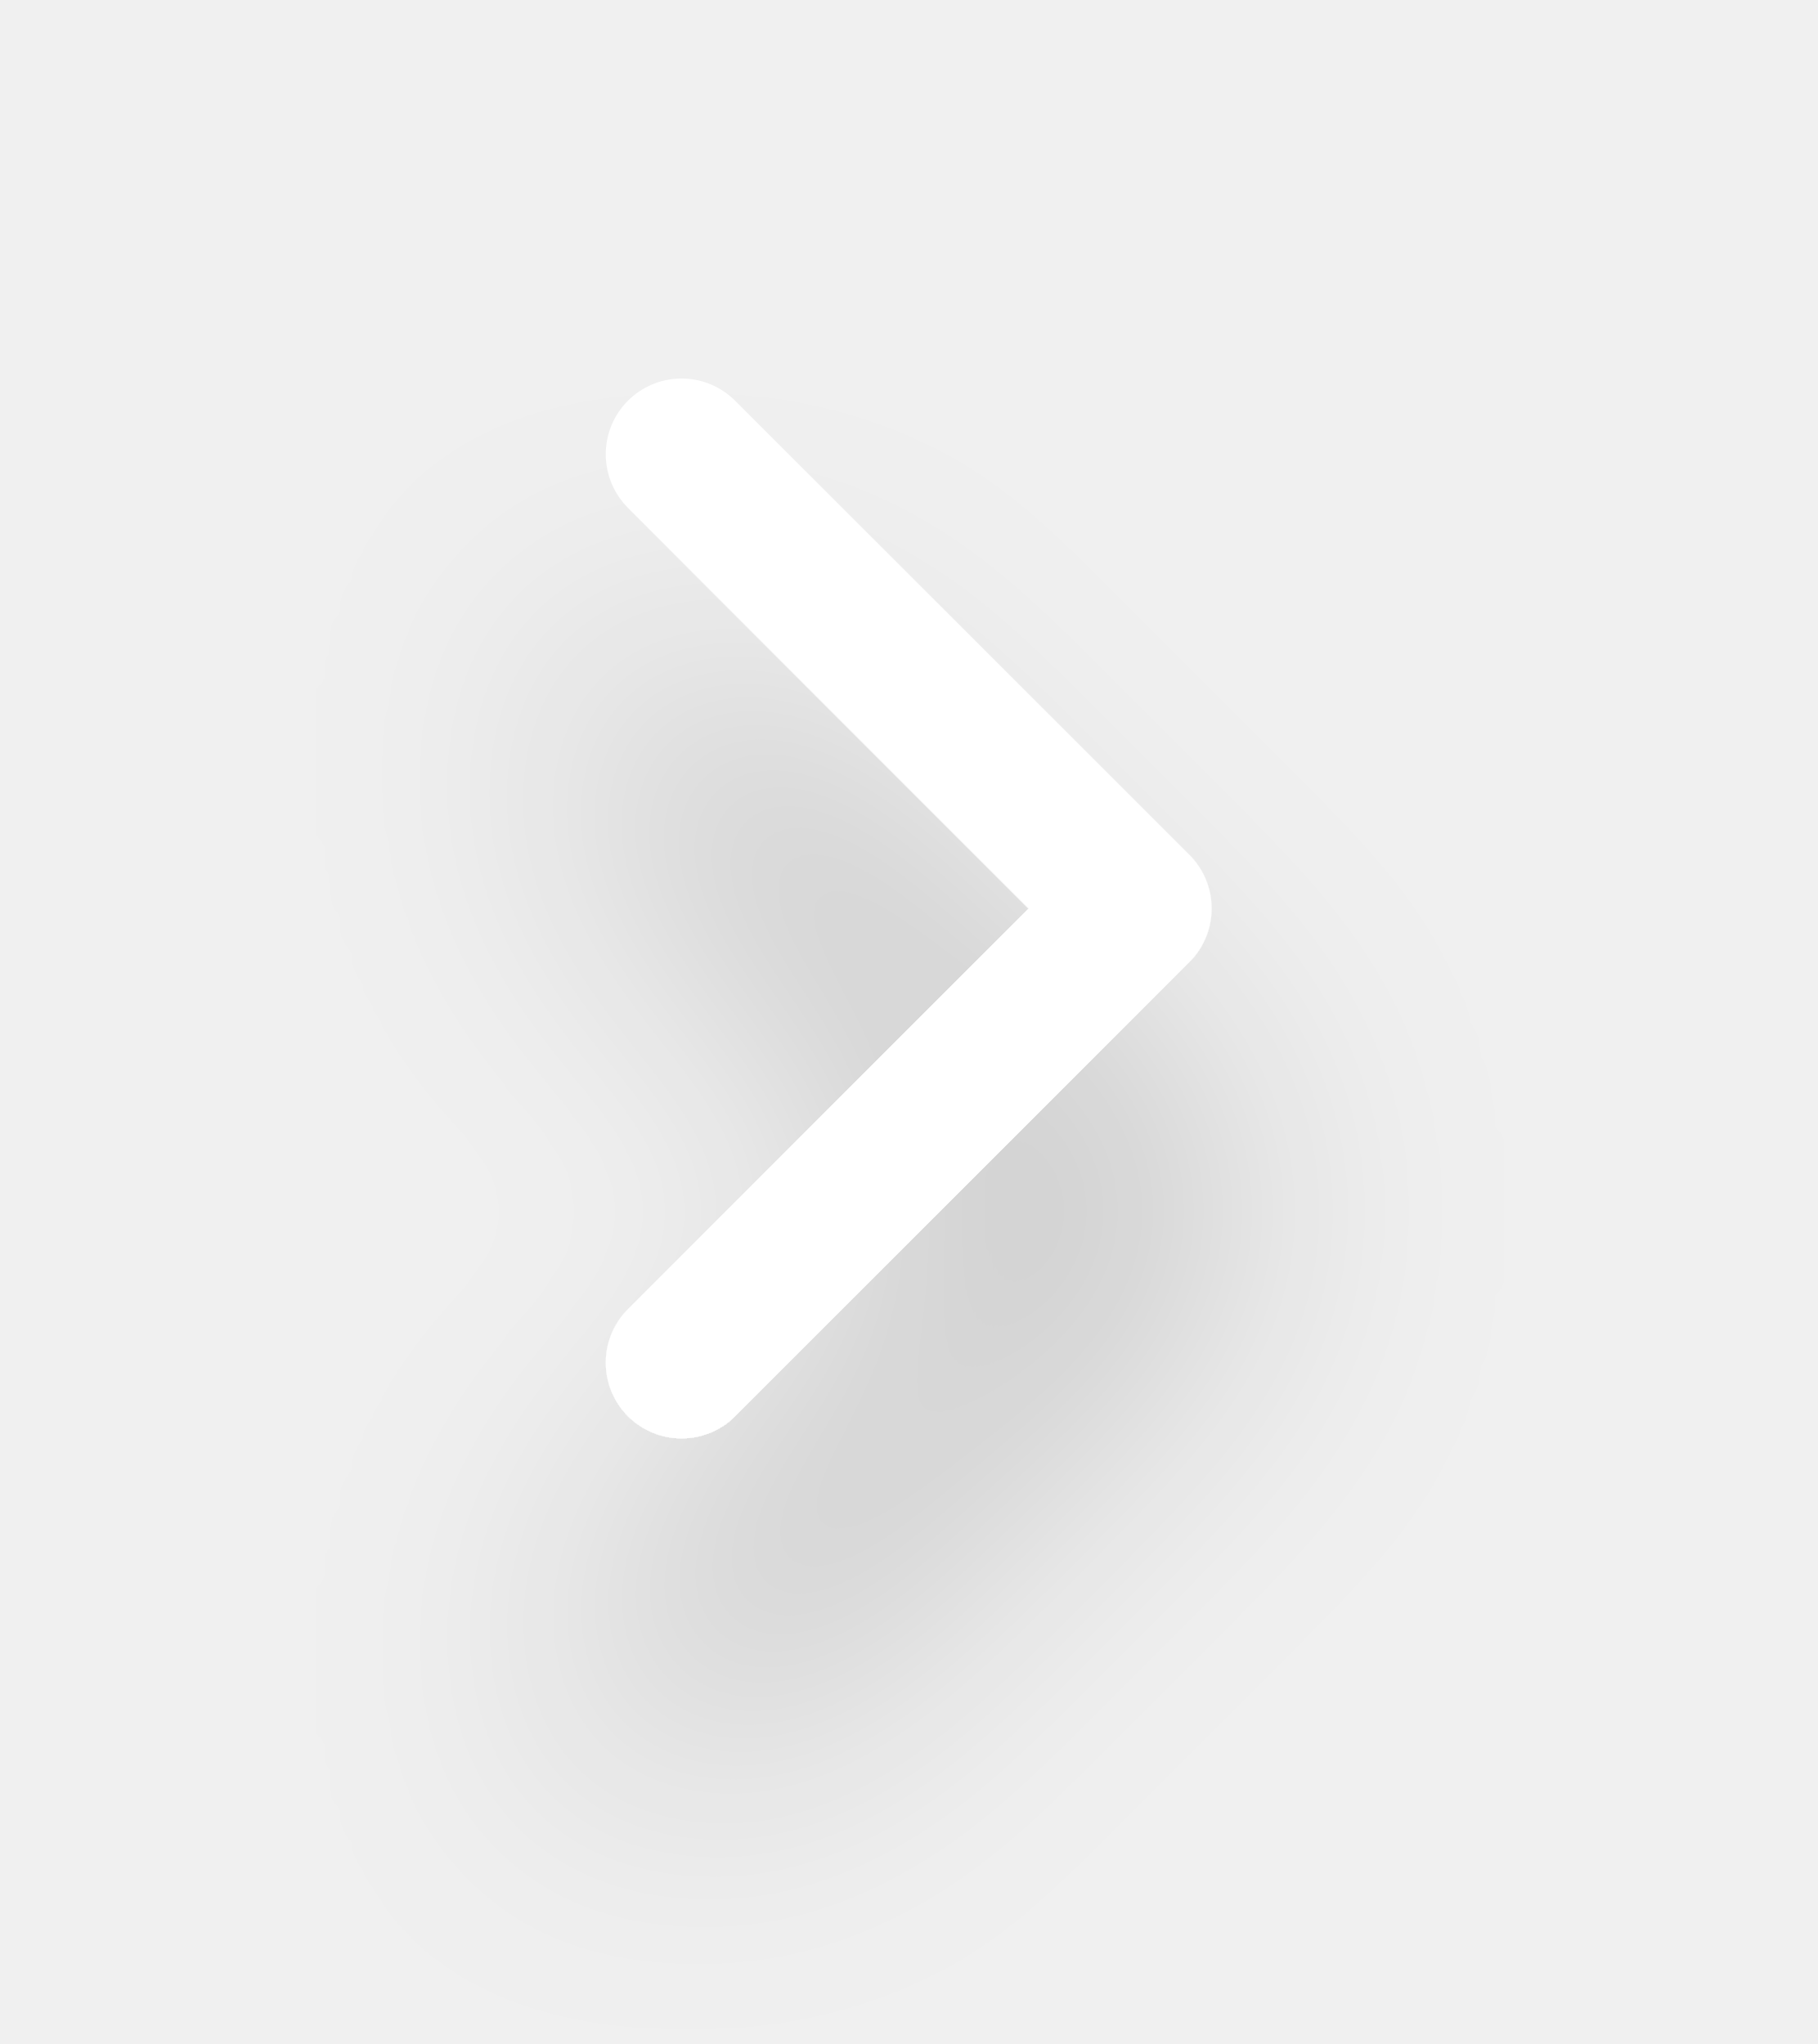
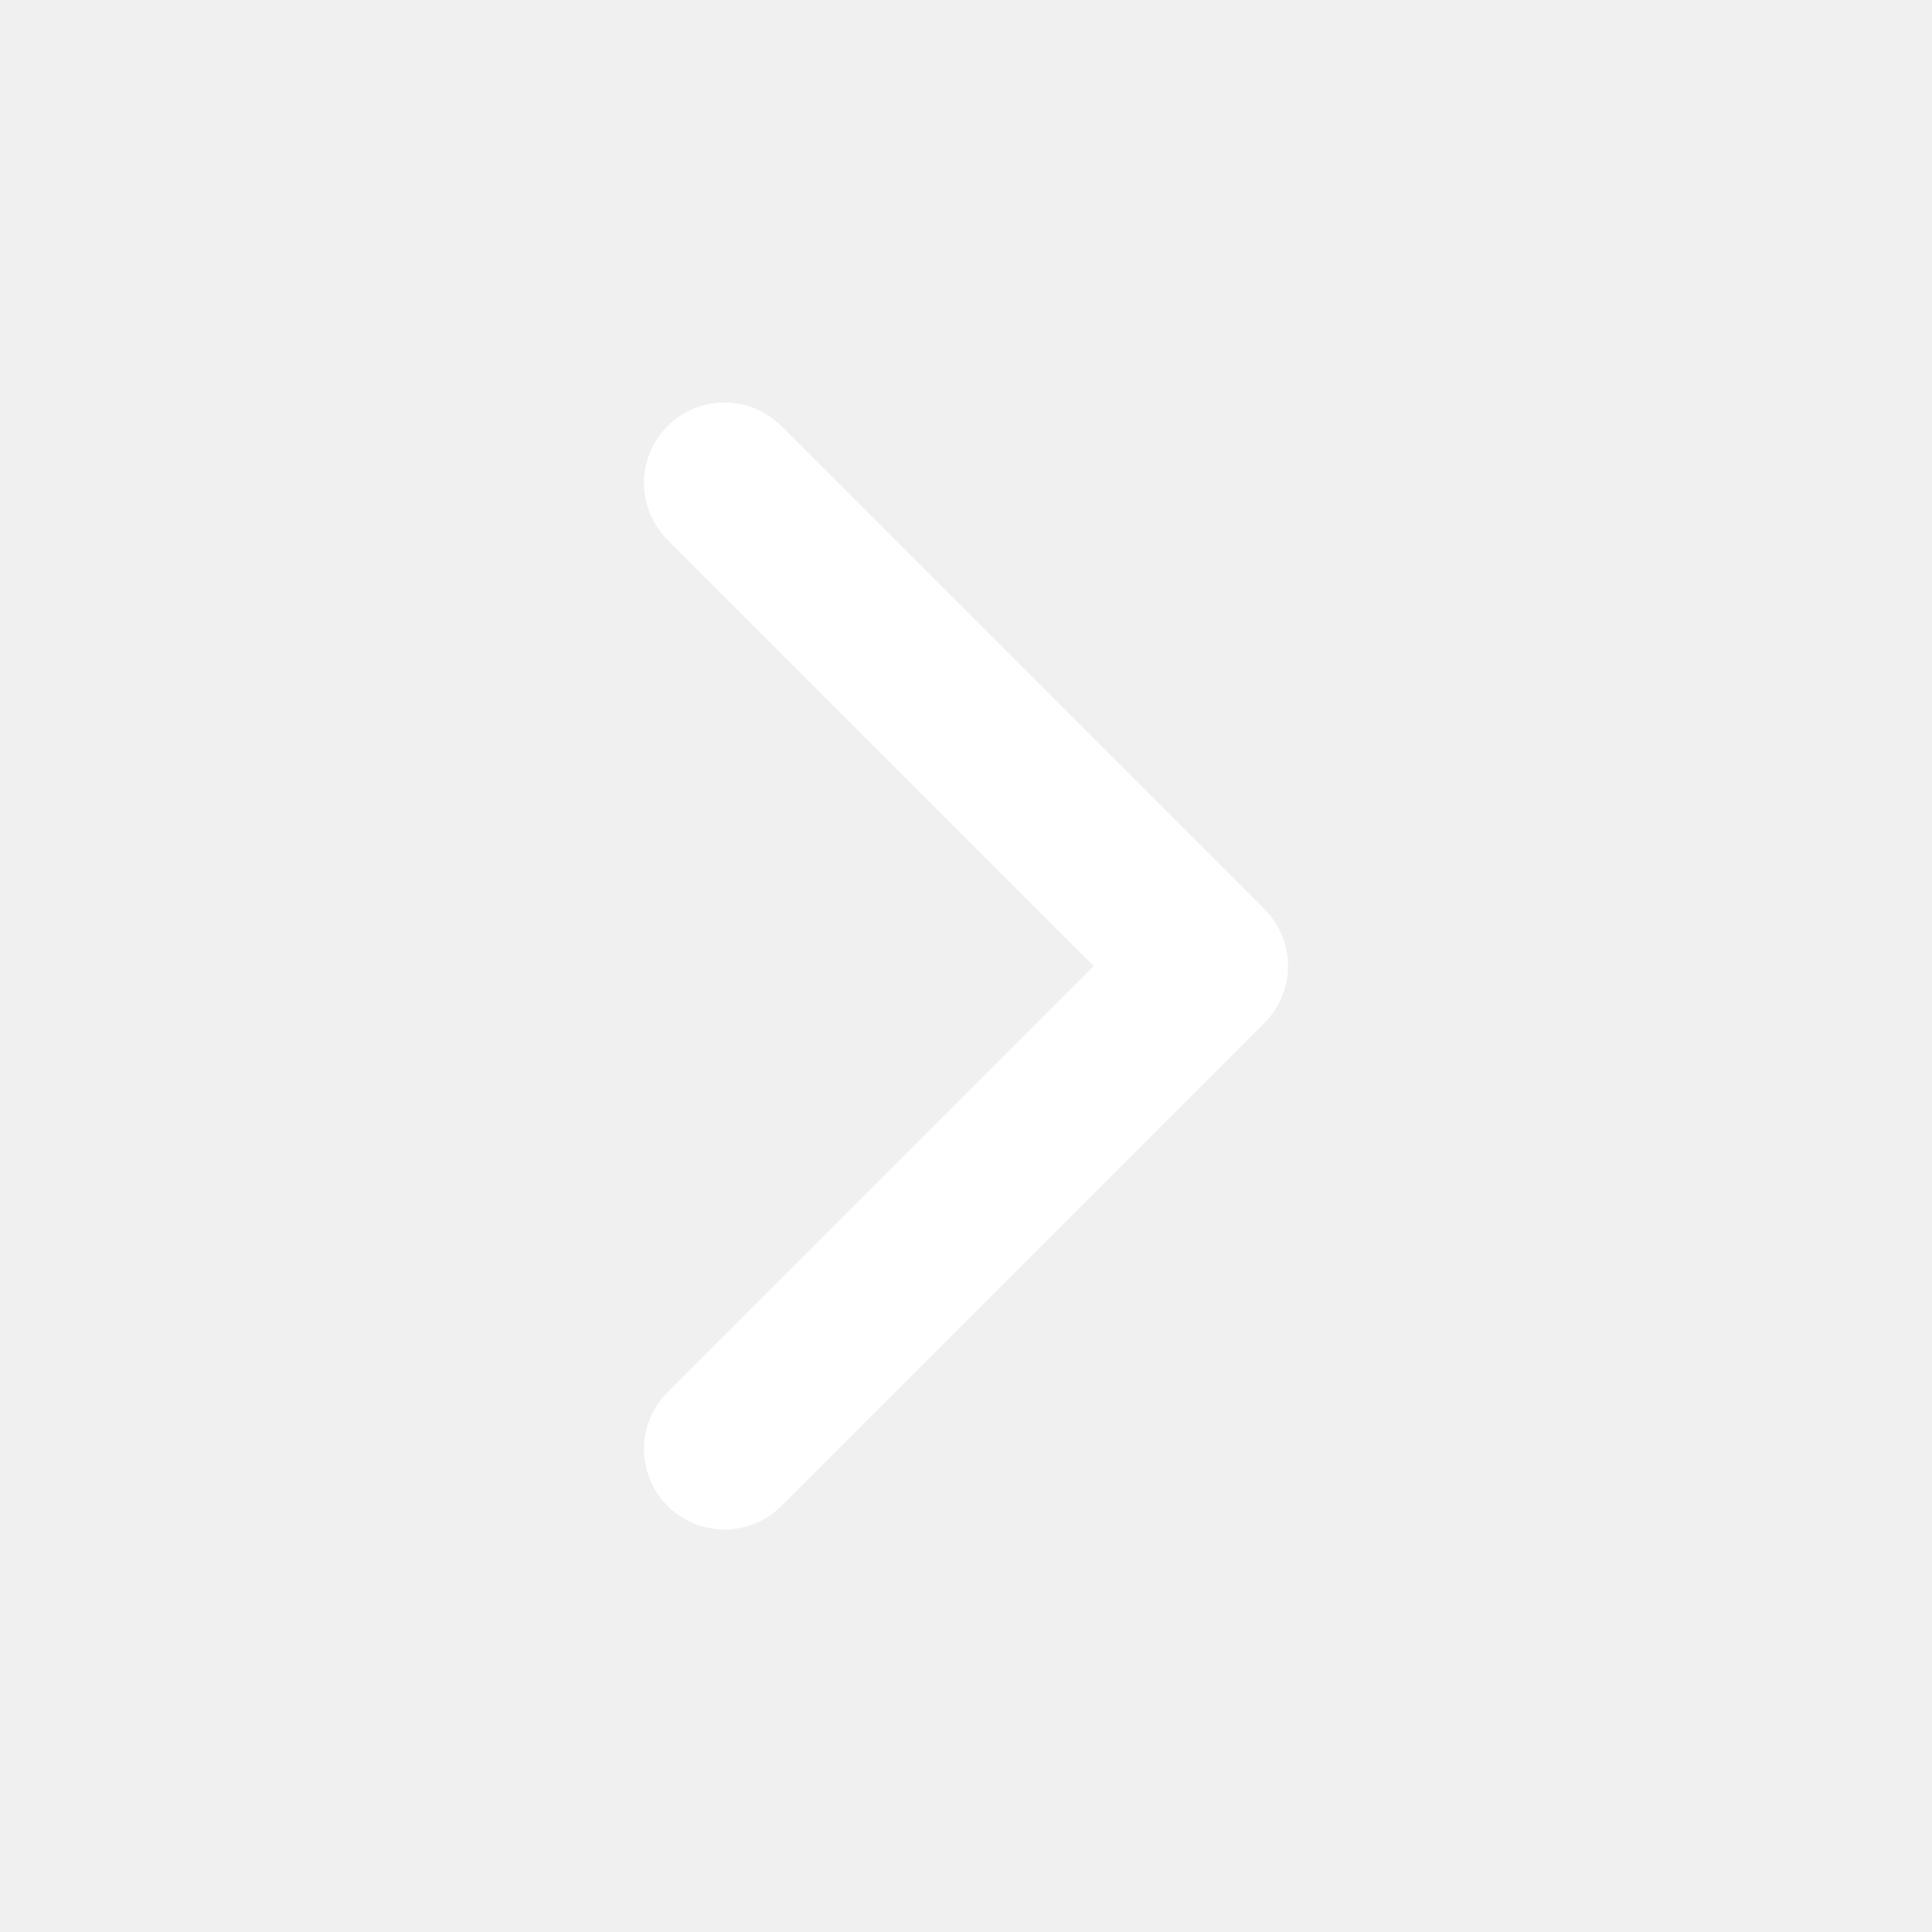
- <svg xmlns="http://www.w3.org/2000/svg" width="24" height="27" viewBox="0 0 24 27" fill="none">
-   <g filter="url(#filter0_d_13_4474)">
-     <path d="M9 6L15 12L9 18" stroke="white" stroke-width="2" stroke-linecap="round" stroke-linejoin="round" />
-   </g>
-   <defs>
-     <filter id="filter0_d_13_4474" x="-4" y="0" width="32" height="32" filterUnits="userSpaceOnUse" color-interpolation-filters="sRGB">
-       <feFlood flood-opacity="0" result="BackgroundImageFix" />
-       <feColorMatrix in="SourceAlpha" type="matrix" values="0 0 0 0 0 0 0 0 0 0 0 0 0 0 0 0 0 0 127 0" result="hardAlpha" />
-       <feOffset dy="4" />
-       <feGaussianBlur stdDeviation="2" />
-       <feComposite in2="hardAlpha" operator="out" />
-       <feColorMatrix type="matrix" values="0 0 0 0 0 0 0 0 0 0 0 0 0 0 0 0 0 0 0.25 0" />
-       <feBlend mode="normal" in2="BackgroundImageFix" result="effect1_dropShadow_13_4474" />
-       <feBlend mode="normal" in="SourceGraphic" in2="effect1_dropShadow_13_4474" result="shape" />
-     </filter>
-   </defs>
+ <svg xmlns="http://www.w3.org/2000/svg" width="24" height="24" viewBox="0 0 24 24" fill="none">
+   <path d="M9 6L15 12L9 18" stroke="white" stroke-width="2" stroke-linecap="round" stroke-linejoin="round" />
</svg>
